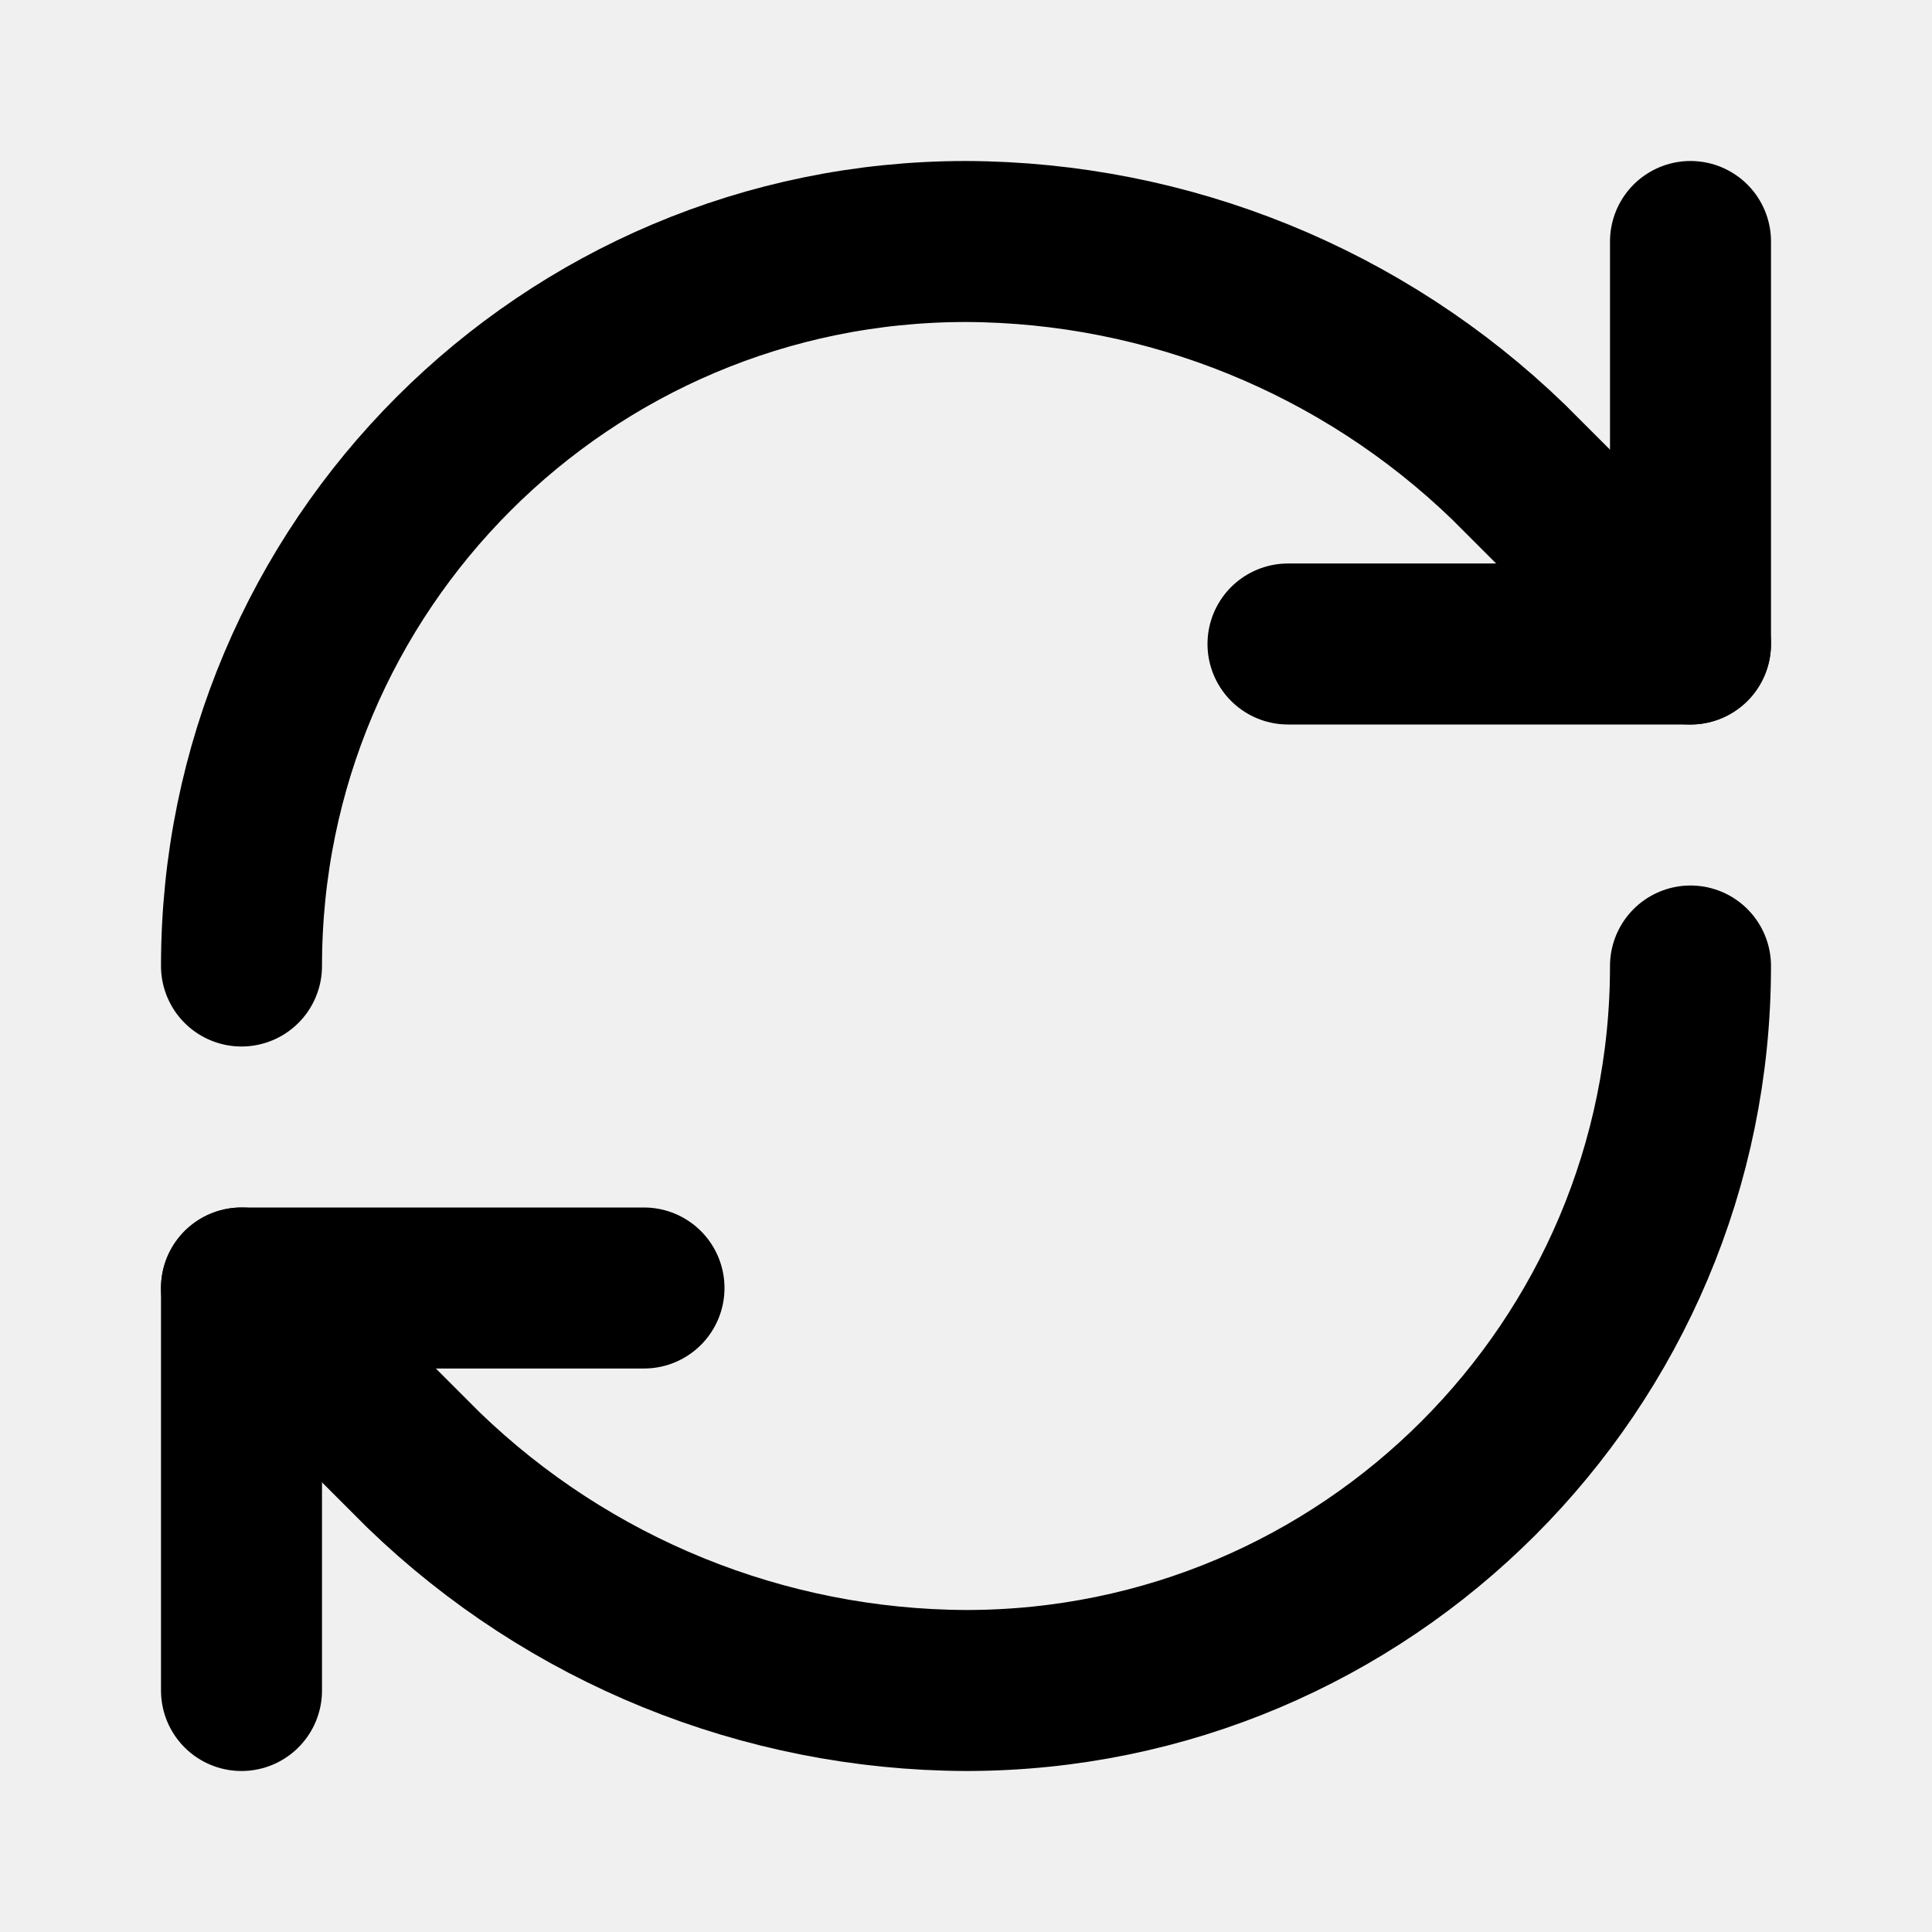
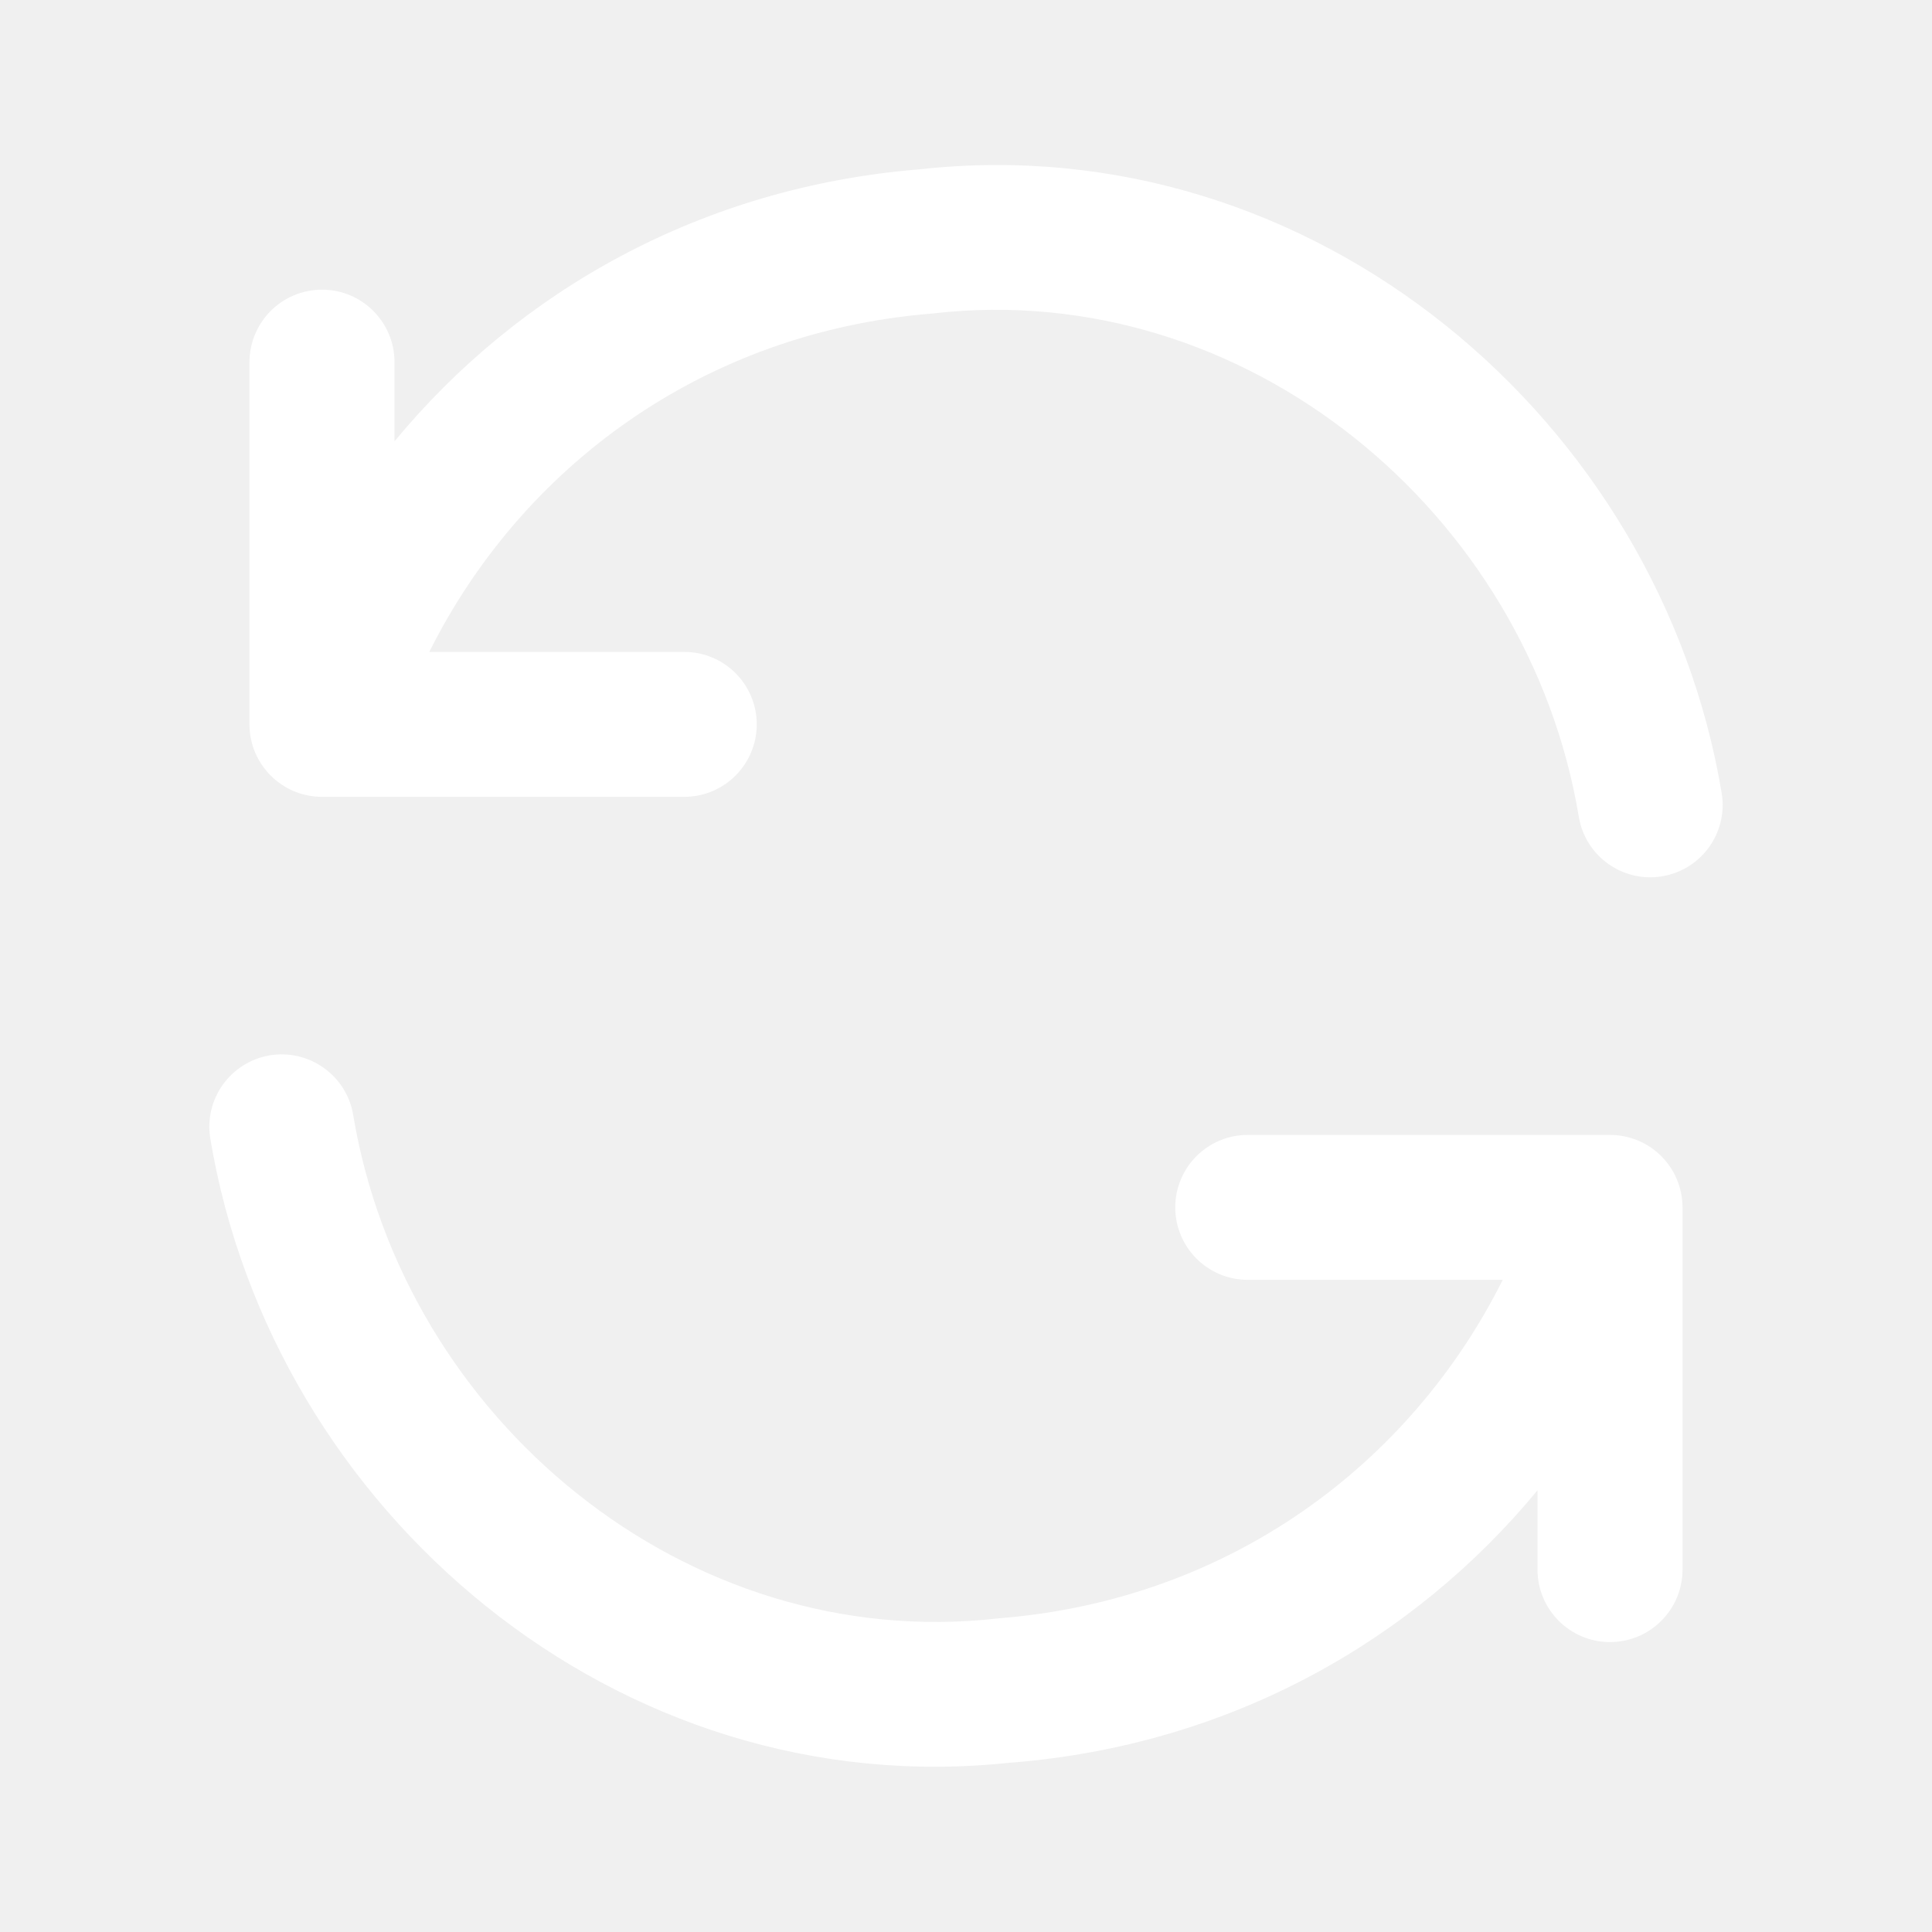
- <svg xmlns="http://www.w3.org/2000/svg" width="24" height="24" viewBox="0 0 24 24" fill="none" stroke="currentColor" stroke-width="2" stroke-linecap="round" stroke-linejoin="round">
-   <path d="M3 12a9 9 0 0 1 9-9 9.75 9.75 0 0 1 6.74 2.74L21 8" />
-   <path d="M21 3v5h-5" />
-   <path d="M21 12a9 9 0 0 1-9 9 9.75 9.75 0 0 1-6.74-2.74L3 16" />
-   <path d="M8 16H3v5" />
+ <svg xmlns="http://www.w3.org/2000/svg" preserveAspectRatio="none" overflow="visible" style="display: block;" width="16" height="16" viewBox="0 0 16 16" fill="none">
+   <g id="Icon Start">
+     <path id="Vector" d="M7.618 1.402C10.891 1.041 13.745 3.489 14.258 6.567C14.313 6.894 14.092 7.202 13.766 7.257C13.439 7.312 13.129 7.091 13.075 6.764C12.656 4.249 10.321 2.301 7.734 2.595C7.728 2.596 7.721 2.596 7.715 2.597C5.817 2.751 4.319 3.872 3.555 5.399H5.667C5.998 5.399 6.267 5.667 6.267 5.999C6.267 6.33 5.998 6.599 5.667 6.599H2.667C2.335 6.599 2.066 6.33 2.066 5.999V2.999C2.067 2.667 2.335 2.399 2.667 2.399C2.998 2.399 3.267 2.667 3.267 2.999V3.655C4.298 2.407 5.813 1.548 7.618 1.402ZM13.934 12.999C13.934 13.33 13.665 13.599 13.333 13.599C13.002 13.599 12.733 13.33 12.733 12.999V12.342C11.702 13.59 10.187 14.451 8.381 14.597L8.381 14.596C5.109 14.957 2.255 12.509 1.742 9.431C1.687 9.104 1.908 8.795 2.234 8.74C2.561 8.686 2.871 8.907 2.925 9.234C3.344 11.749 5.679 13.697 8.266 13.403L8.285 13.401C10.183 13.247 11.681 12.126 12.445 10.599H10.333C10.002 10.599 9.733 10.33 9.733 9.999C9.733 9.667 10.002 9.399 10.333 9.399H13.333C13.665 9.399 13.933 9.667 13.934 9.999V12.999Z" fill="white" />
+   </g>
</svg>
